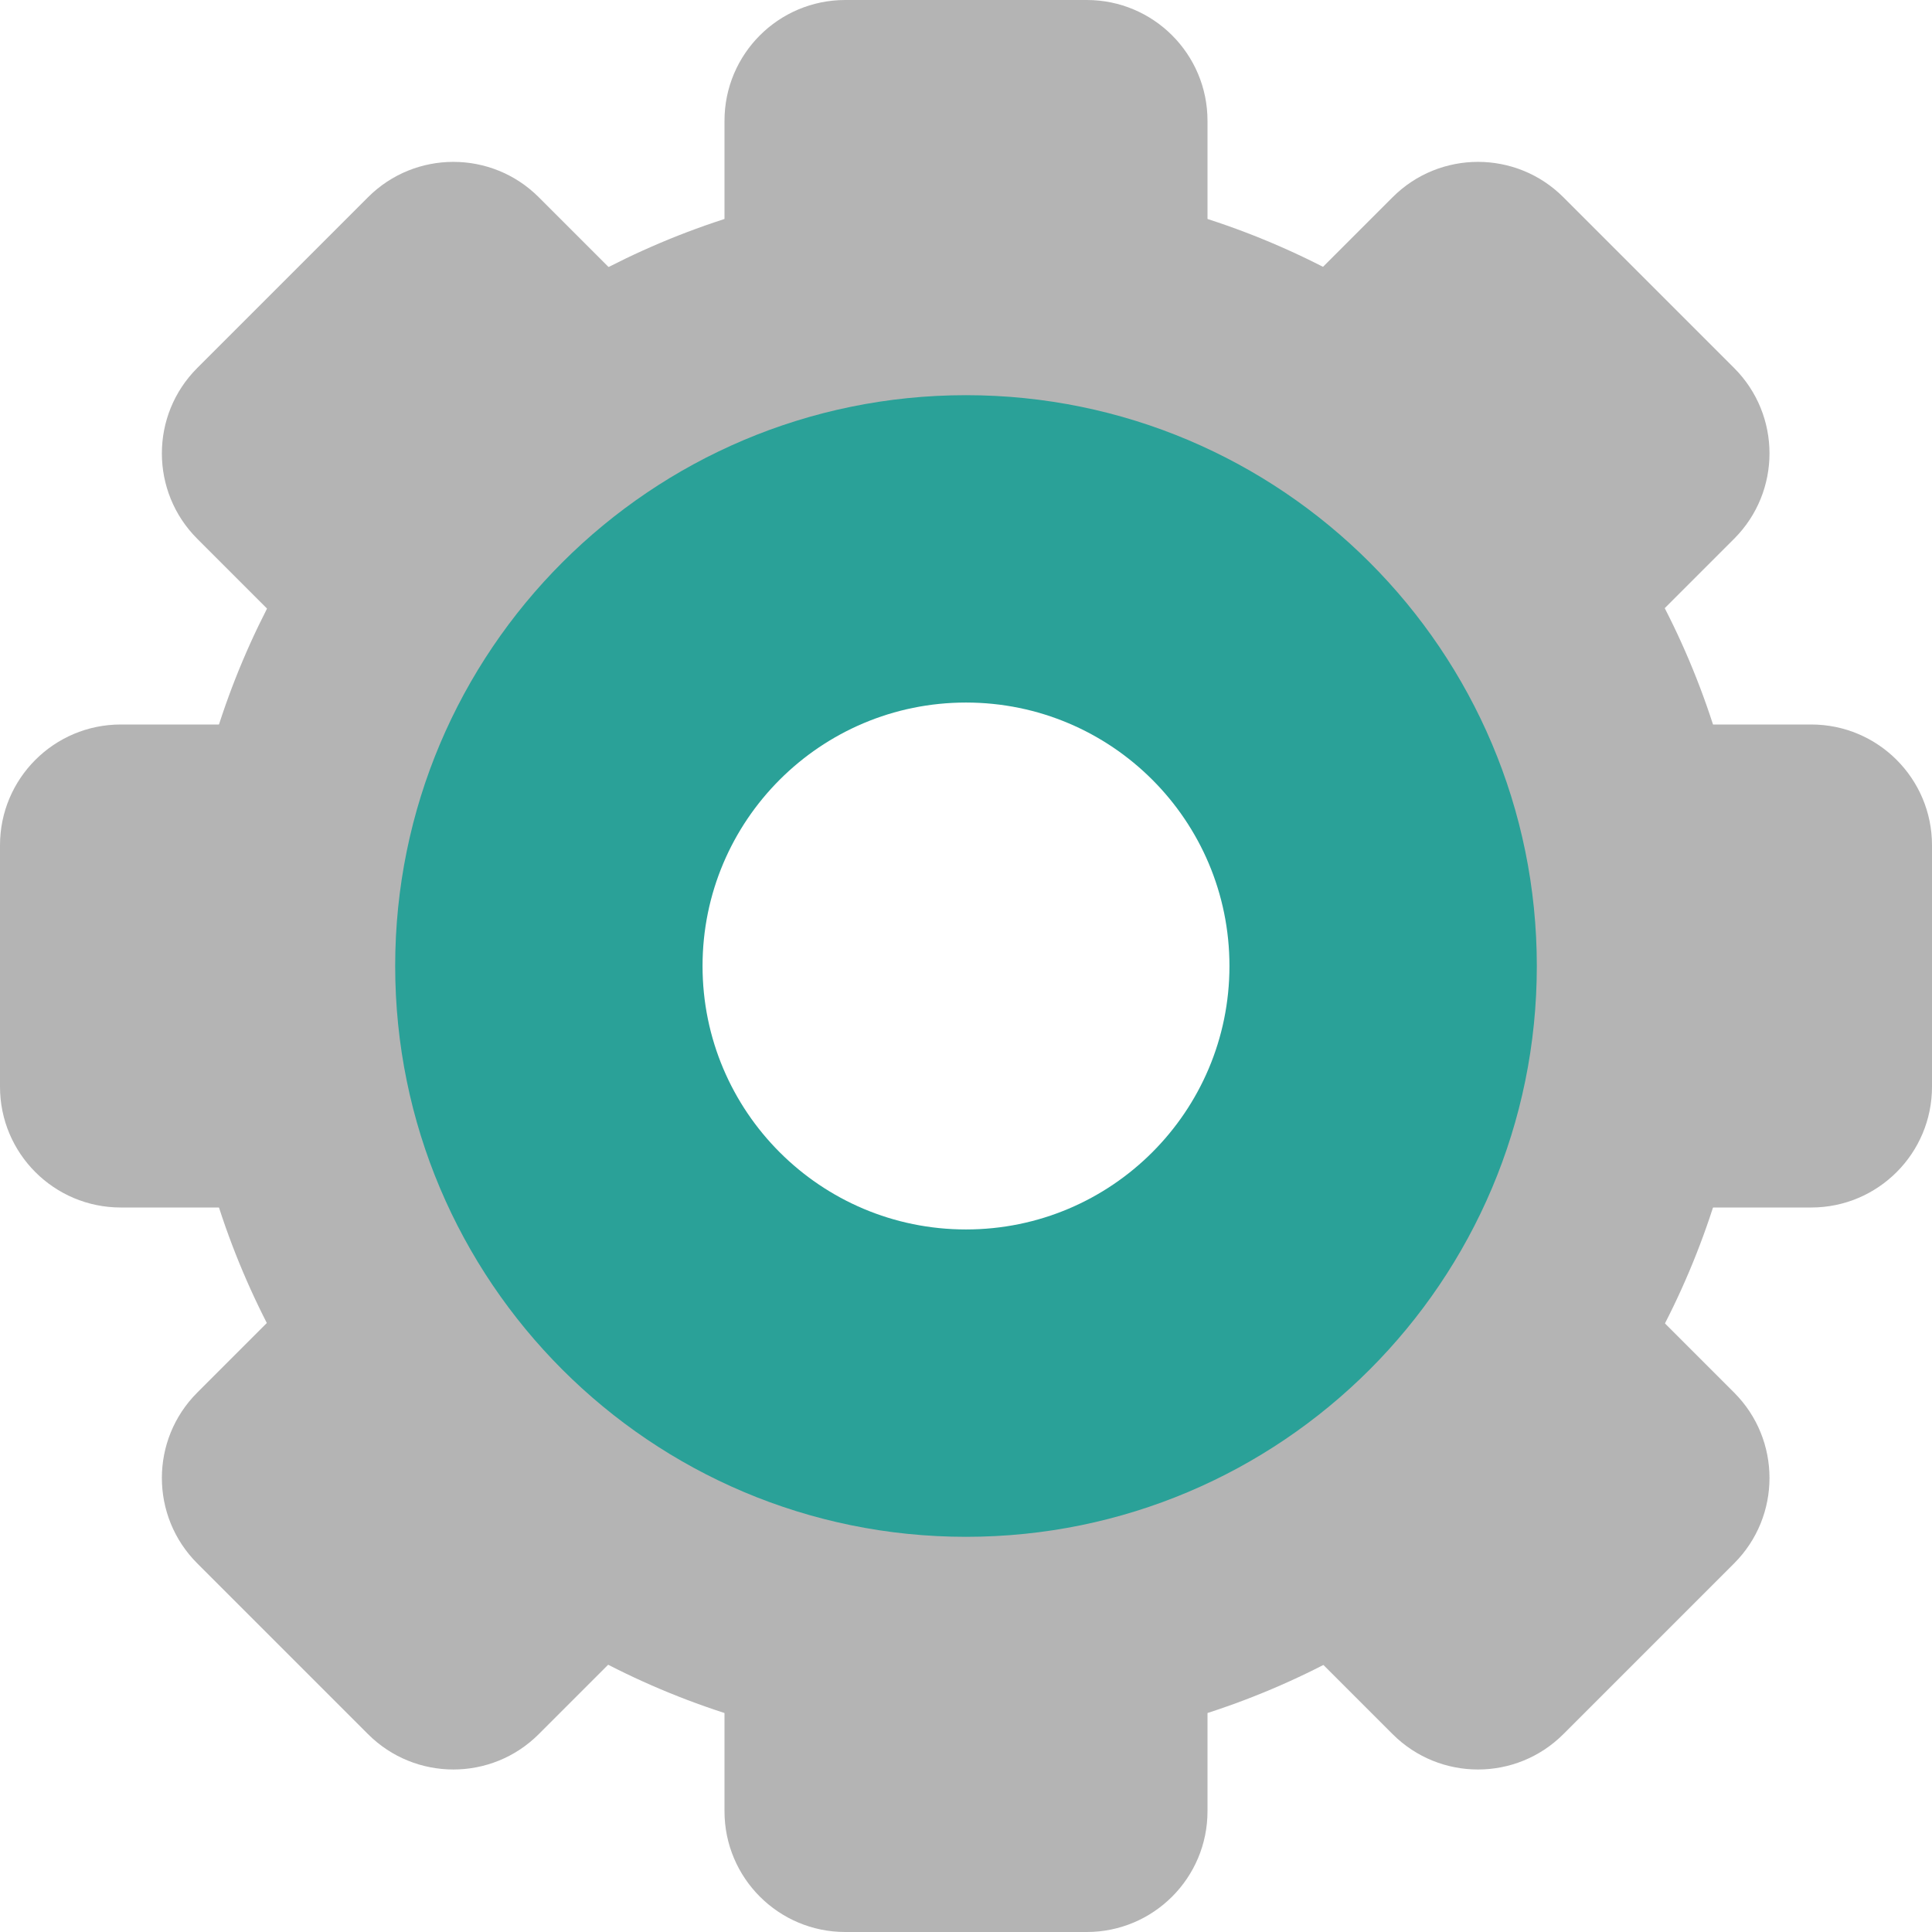
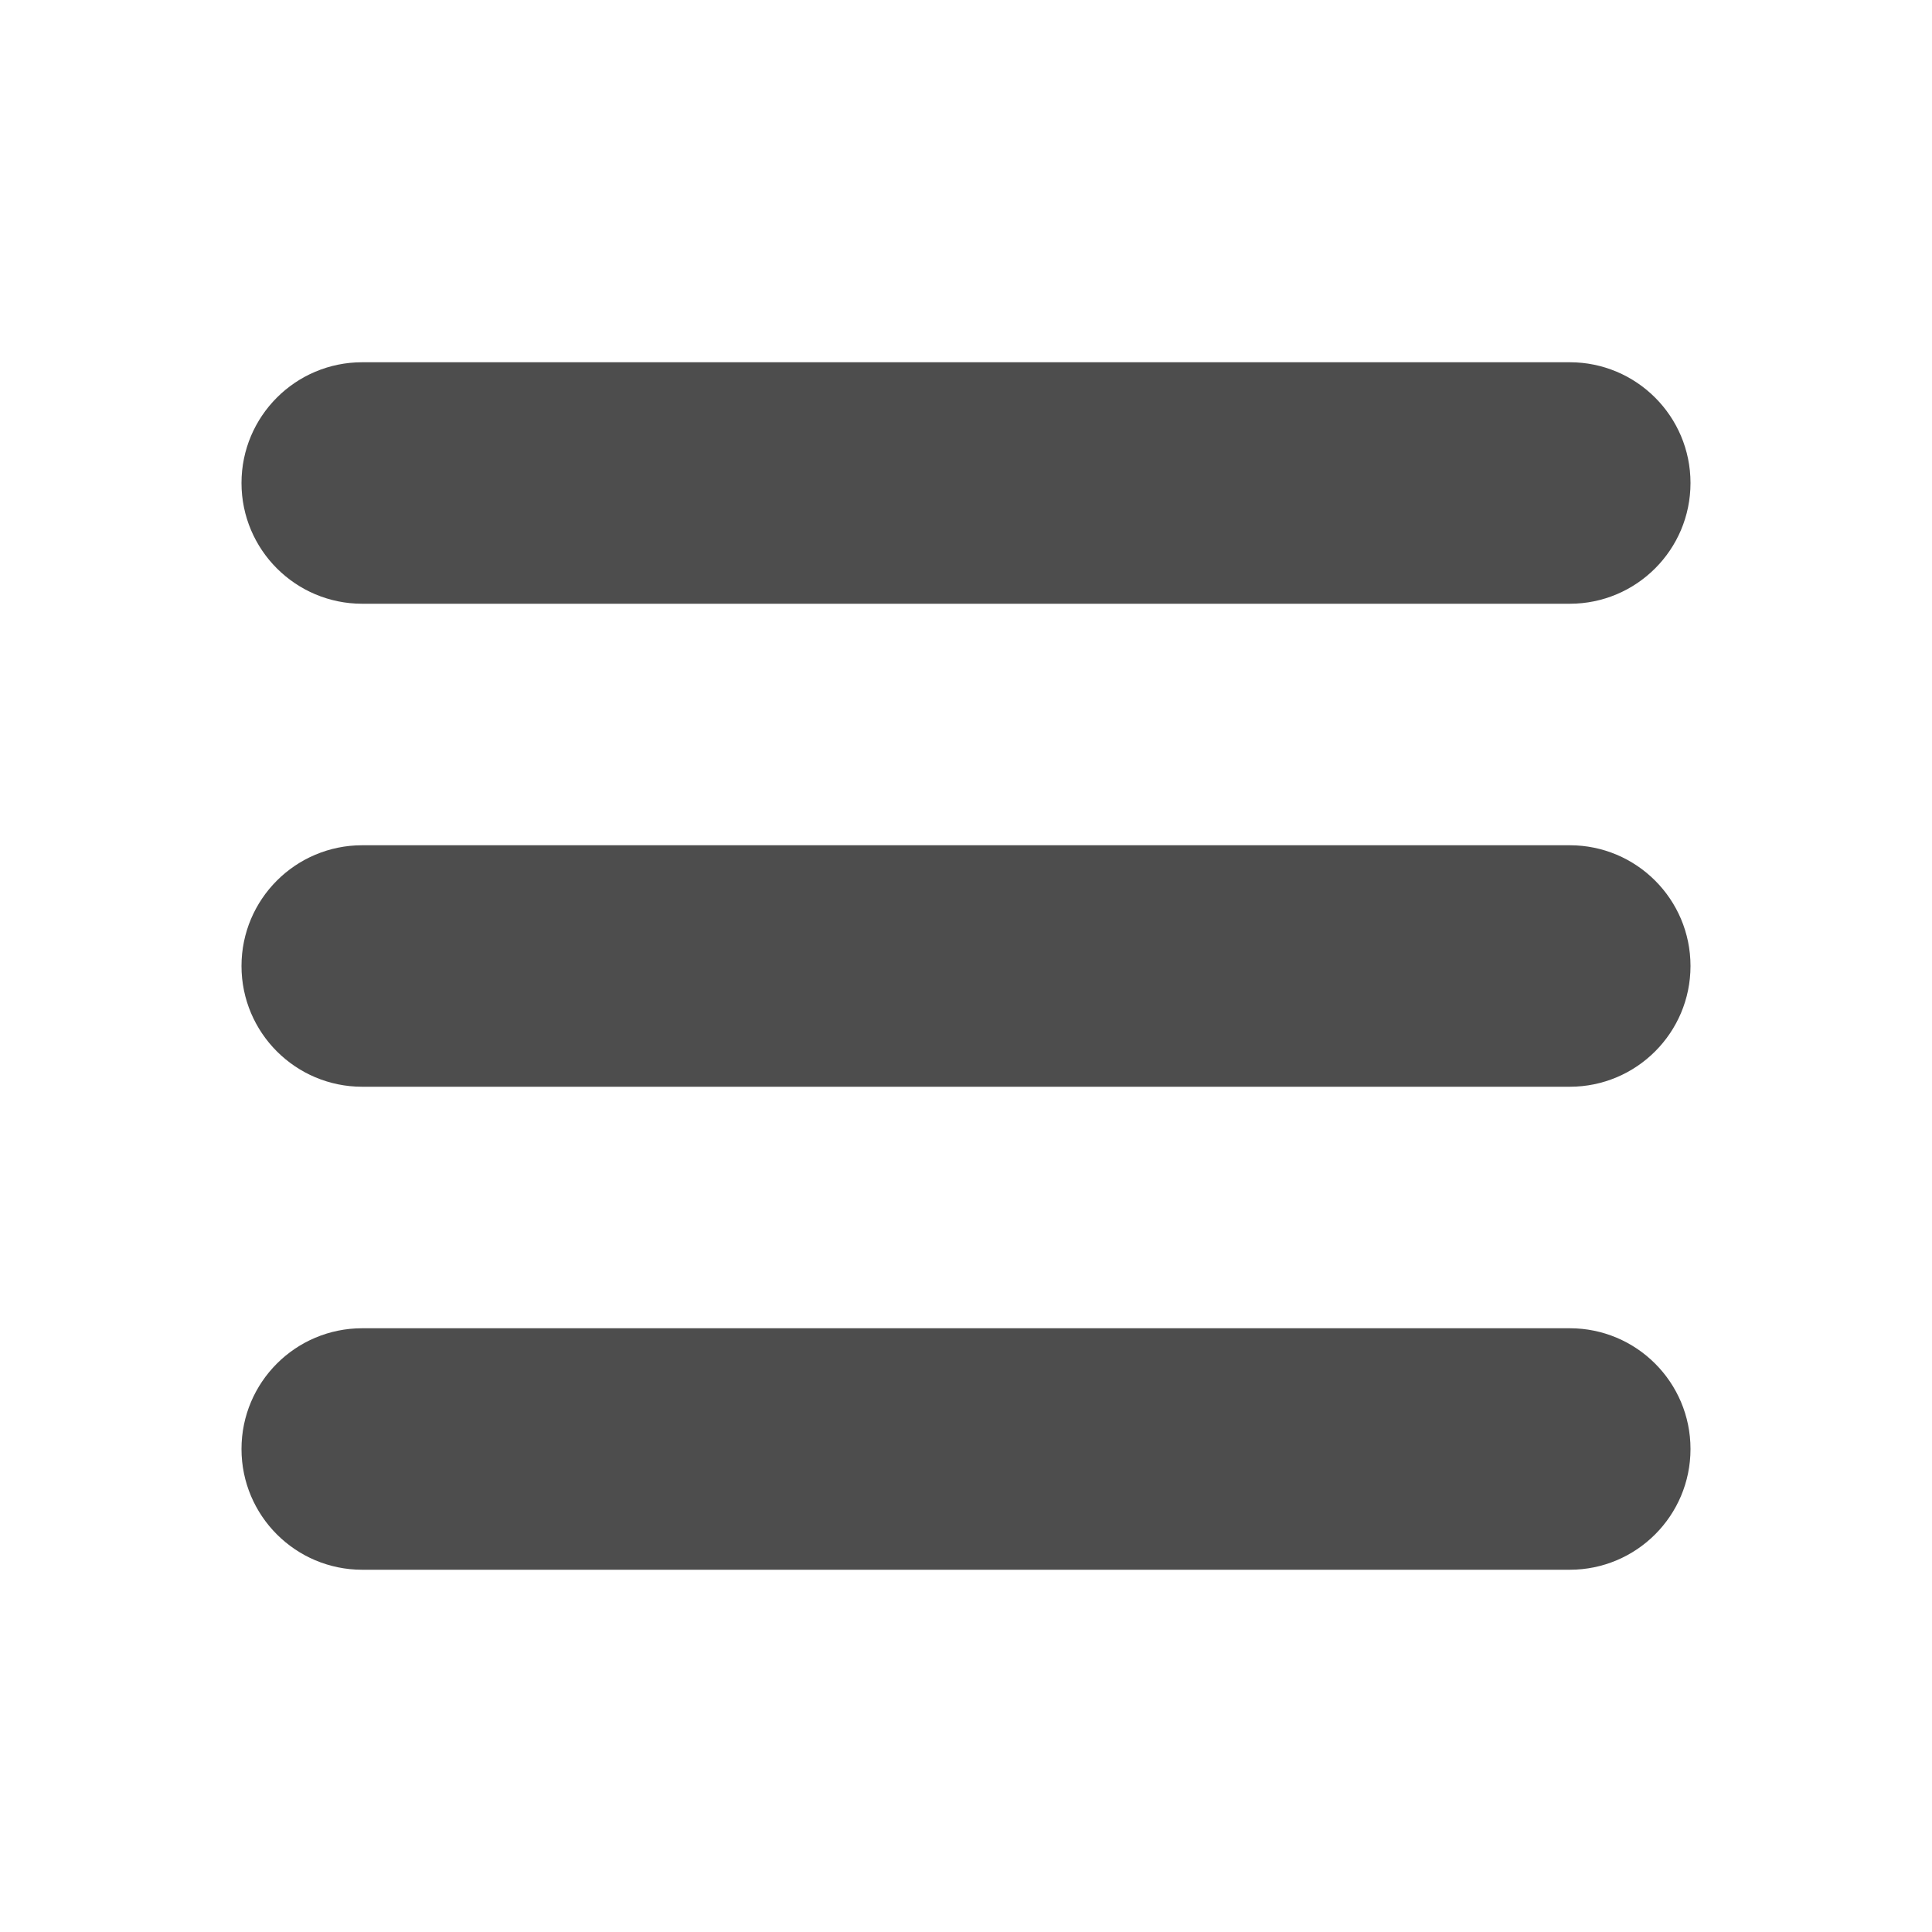
- <svg xmlns="http://www.w3.org/2000/svg" viewBox="0 0 22 22">
-   <g transform="scale(1.375,1.375)">
-     <g>
-       <rect width="4" height="4" y="6" rx="1" style="fill:#b4b4b4;opacity:1;fill-opacity:1;" />
-       <rect rx="1" y="6" x="12" height="4" width="4" style="fill:#b4b4b4;opacity:1;fill-opacity:1;" />
-       <rect width="4" height="4" x="6" rx="1" style="fill:#b4b4b4;opacity:1;fill-opacity:1;" />
-       <rect rx="1" y="12" x="6" height="4" width="4" style="fill:#b4b4b4;opacity:1;fill-opacity:1;" />
-       <rect rx="1" y="-2" x="3.31" height="4" width="4" transform="matrix(0.7071068,0.7071068,-0.7071068,0.7071068,0,0)" style="fill:#b4b4b4;opacity:1;fill-opacity:1;" />
-       <rect width="4" height="4" x="15.31" y="-2" rx="1" transform="matrix(0.7071068,0.7071068,-0.7071068,0.7071068,0,0)" style="fill:#b4b4b4;opacity:1;fill-opacity:1;" />
-       <rect rx="1" y="-8" x="9.31" height="4" width="4" transform="matrix(0.7071068,0.7071068,-0.7071068,0.7071068,0,0)" style="fill:#b4b4b4;opacity:1;fill-opacity:1;" />
-       <rect width="4" height="4" x="9.31" y="4" rx="1" transform="matrix(0.7071068,0.7071068,-0.7071068,0.7071068,0,0)" style="fill:#b4b4b4;opacity:1;fill-opacity:1;" />
-       <path d="M 8 1.5 A 6.5 6.5 0 0 0 1.5 8 6.5 6.5 0 0 0 8 14.5 6.5 6.5 0 0 0 14.5 8 6.5 6.5 0 0 0 8 1.5 M 8 5 A 3 3 0 0 1 11 8 3 3 0 0 1 8 11 3 3 0 0 1 5 8 3 3 0 0 1 8 5" style="fill:#b4b4b4;opacity:1;fill-opacity:1;" />
-     </g>
+ <svg xmlns="http://www.w3.org/2000/svg" width="16" height="16" viewBox="0 0 16 16">
+   <style id="current-color-scheme" type="text/css">.ColorScheme-Text { color:#4d4d4d; }</style>
+   <g class="ColorScheme-Text" fill="currentColor">
+     <rect x="2" y="3" width="12" height="2" rx="1" />
+     <rect x="2" y="7" width="12" height="2" rx="1" />
+     <rect x="2" y="11" width="12" height="2" rx="1" />
  </g>
-   <path d="M 11 4.5 A 6.5 6.5 0 0 0 4.5 11 6.5 6.5 0 0 0 11 17.5 6.5 6.5 0 0 0 17.5 11 6.5 6.5 0 0 0 11 4.5 m 0 3.5 A 3 3 0 0 1 14 11 3 3 0 0 1 11 14 3 3 0 0 1 8 11 3 3 0 0 1 11 8" style="fill:#2aa198;opacity:1;fill-opacity:1;" />
</svg>
